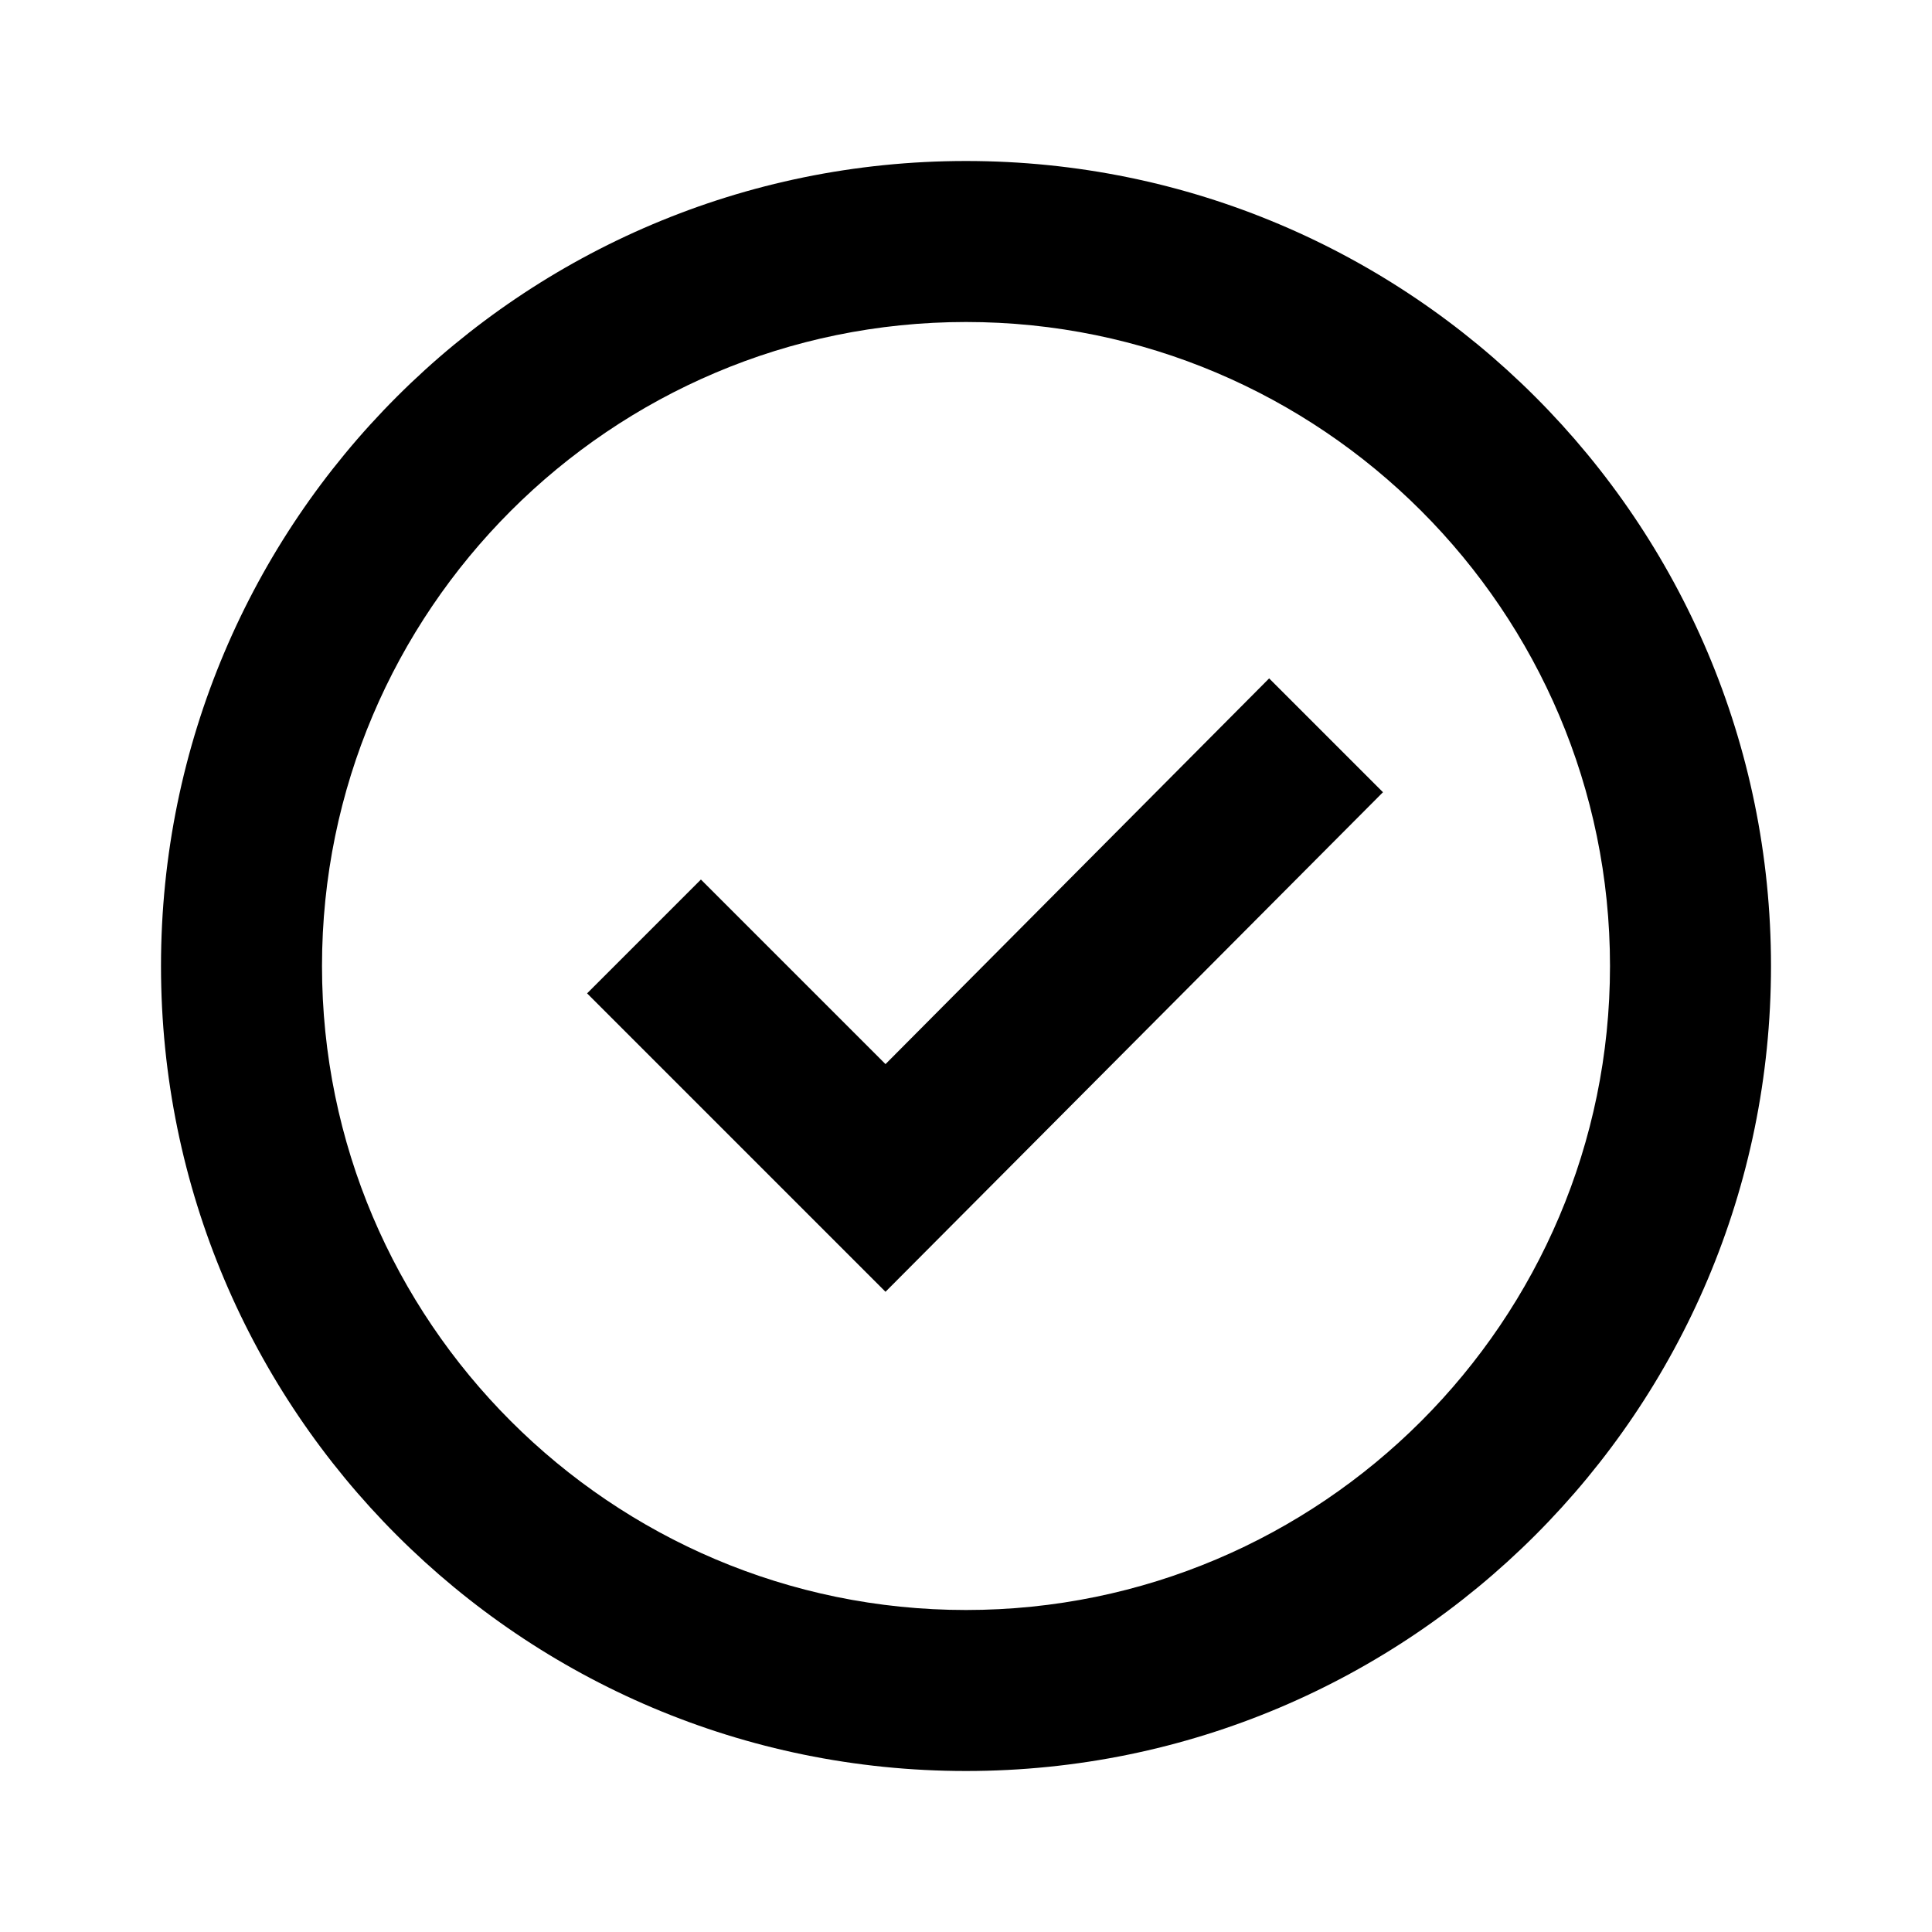
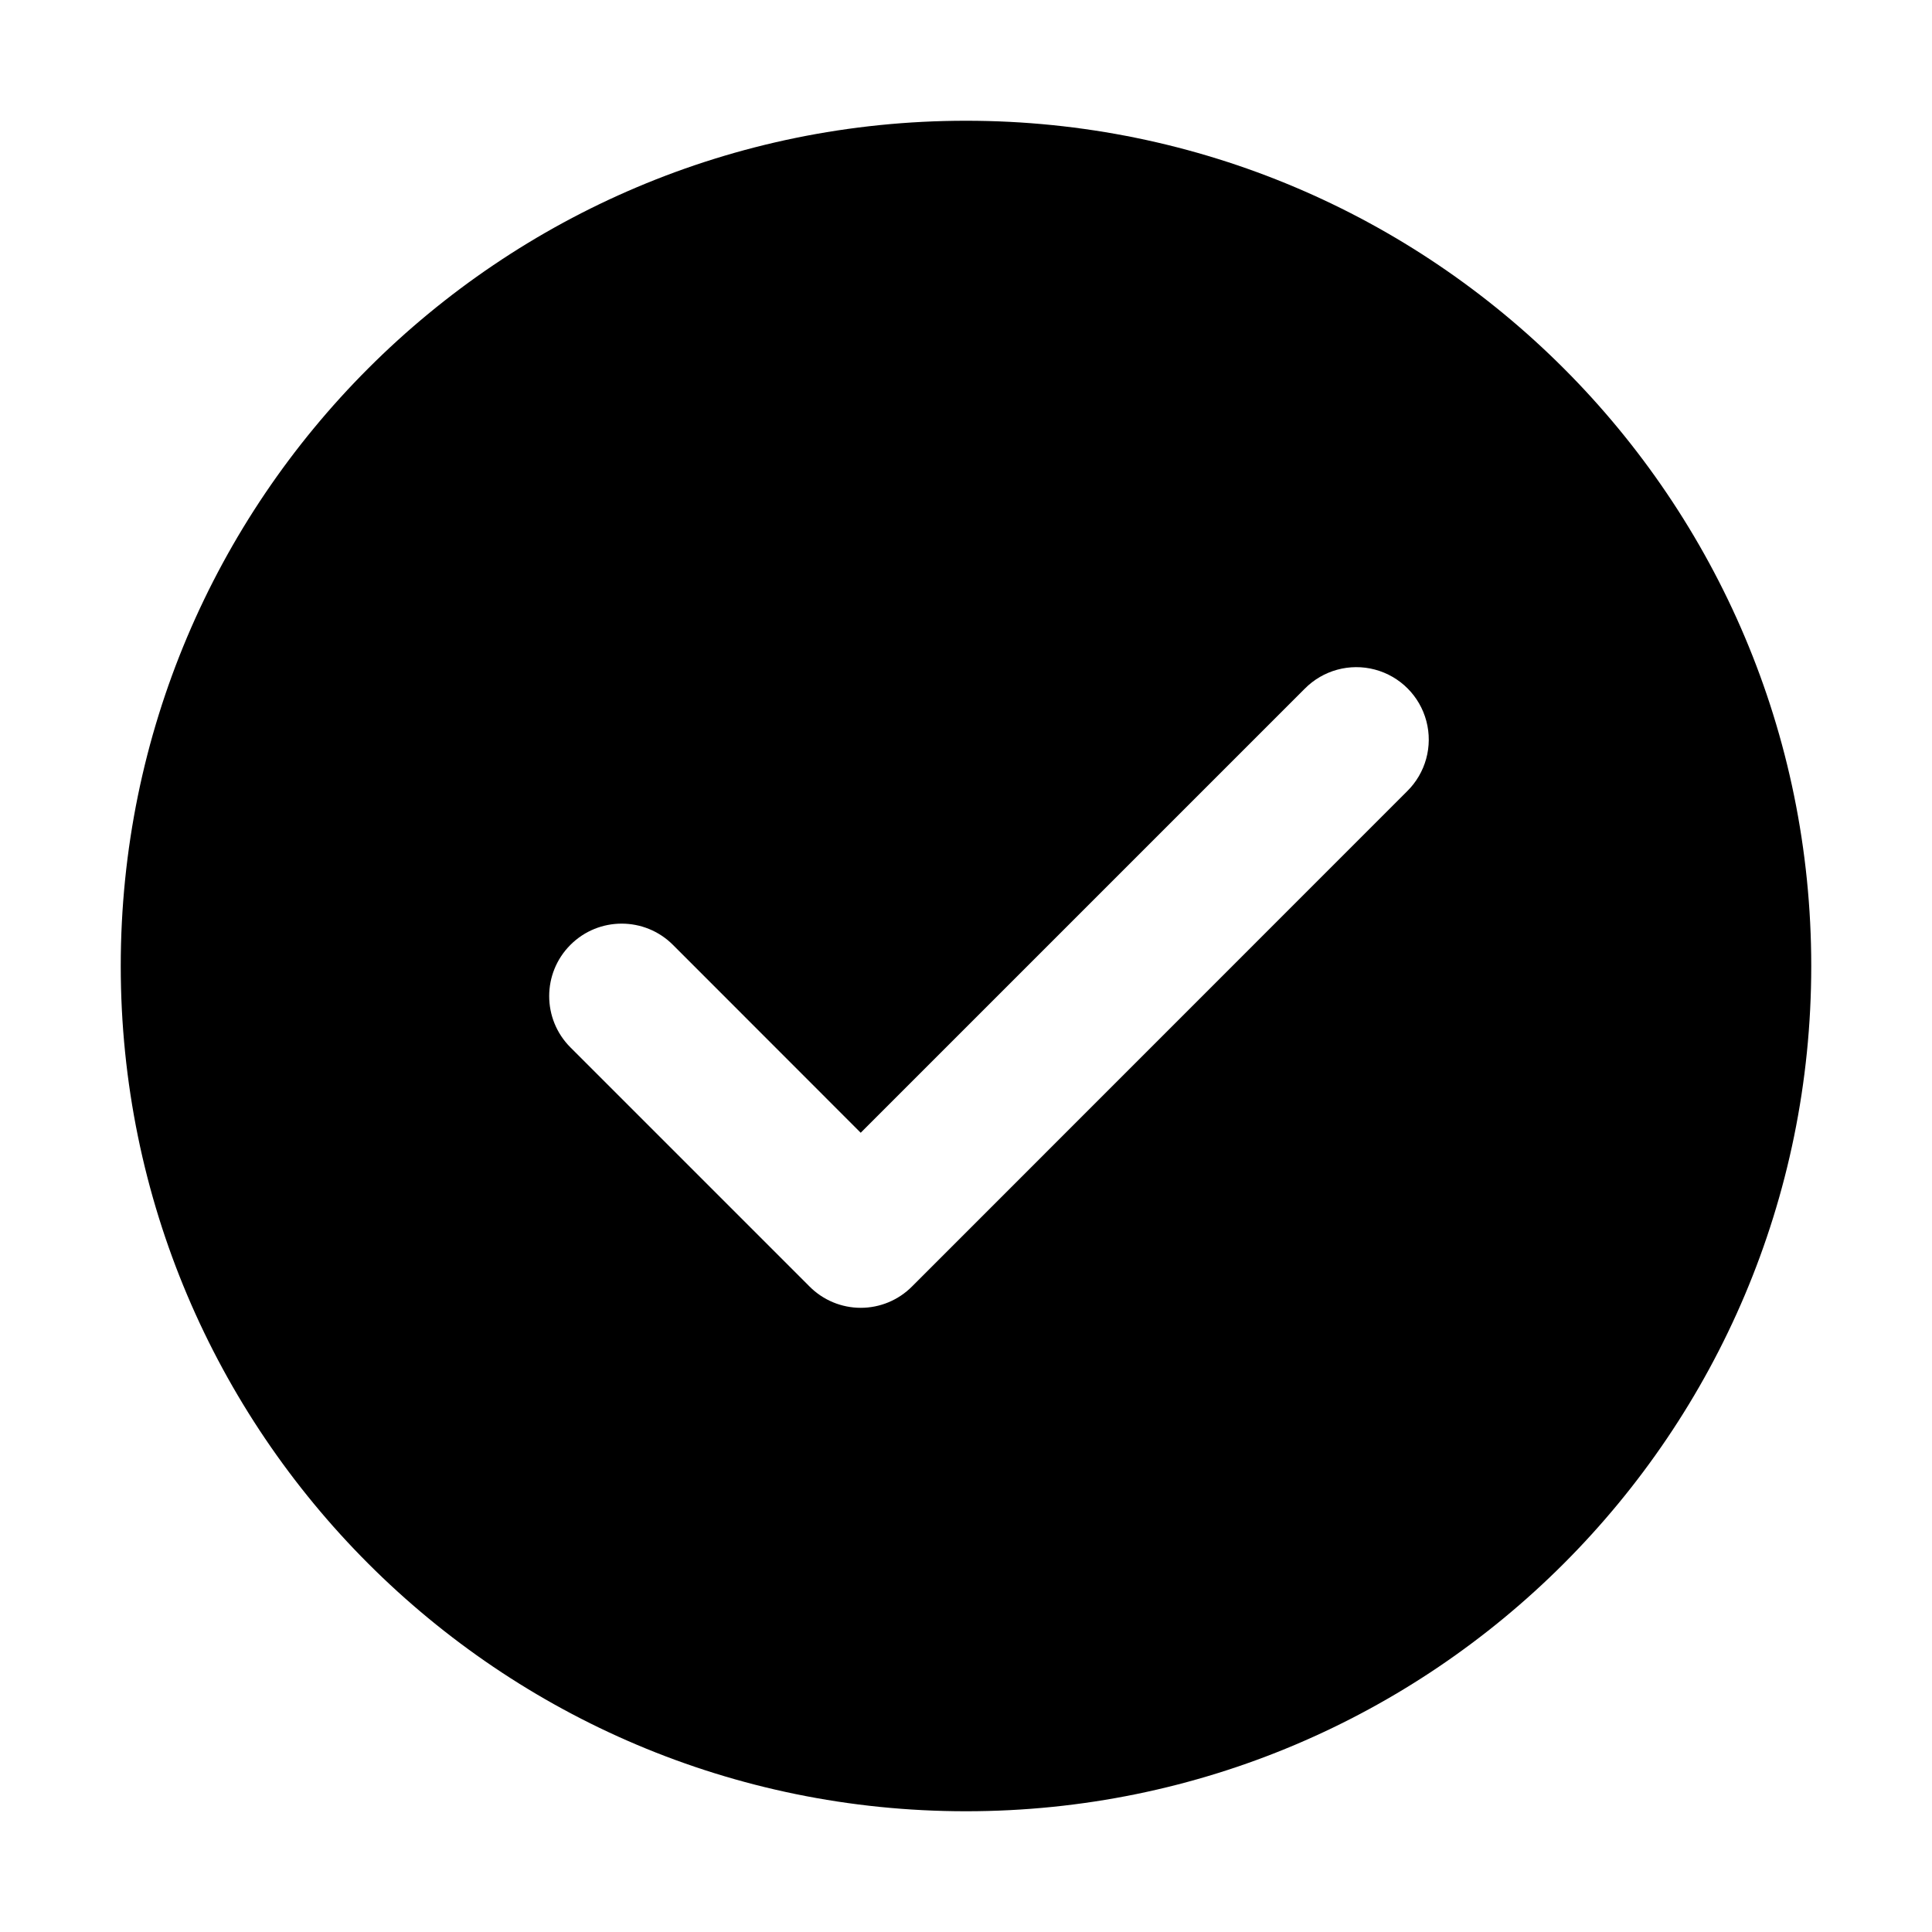
- <svg xmlns="http://www.w3.org/2000/svg" viewBox="0 0 512 512" version="1.1" fill="#000000">
+ <svg xmlns="http://www.w3.org/2000/svg" viewBox="0 0 1024 1024" fill="#000000">
  <g id="SVGRepo_bgCarrier" stroke-width="0" />
  <g id="SVGRepo_tracerCarrier" stroke-linecap="round" stroke-linejoin="round" />
  <g id="SVGRepo_iconCarrier">
-     <g id="Page-1" stroke="none" stroke-width="1" fill="none" fill-rule="evenodd">
-       <g id="add-copy" fill="#000000" transform="translate(42.66667, 42.66667)">
-         <path d="M213.333,3.55271368e-14 C95.513,3.55271368e-14 3.55271368e-14,95.513 3.55271368e-14,213.333 C3.55271368e-14,331.154 95.513,426.667 213.333,426.667 C331.154,426.667 426.667,331.154 426.667,213.333 C426.667,95.513 331.154,3.55271368e-14 213.333,3.55271368e-14 Z M213.333,384 C119.228,384 42.667,307.439 42.667,213.333 C42.667,119.228 119.228,42.667 213.333,42.667 C307.439,42.667 384,119.228 384,213.333 C384,307.439 307.439,384 213.333,384 Z M293.669,137.114 L323.836,167.281 L192,299.669 L112.917,220.586 L143.083,190.419 L192,239.336 L293.669,137.114 Z" id="Shape"> </path>
-       </g>
-     </g>
+     <path fill="#000000" d="M512 64a448 448 0 1 1 0 896 448 448 0 0 1 0-896zm-55.808 536.384-99.52-99.584a38.4 38.4 0 1 0-54.336 54.336l126.72 126.72a38.272 38.272 0 0 0 54.336 0l262.4-262.464a38.4 38.4 0 1 0-54.272-54.336L456.192 600.384z" />
  </g>
</svg>
